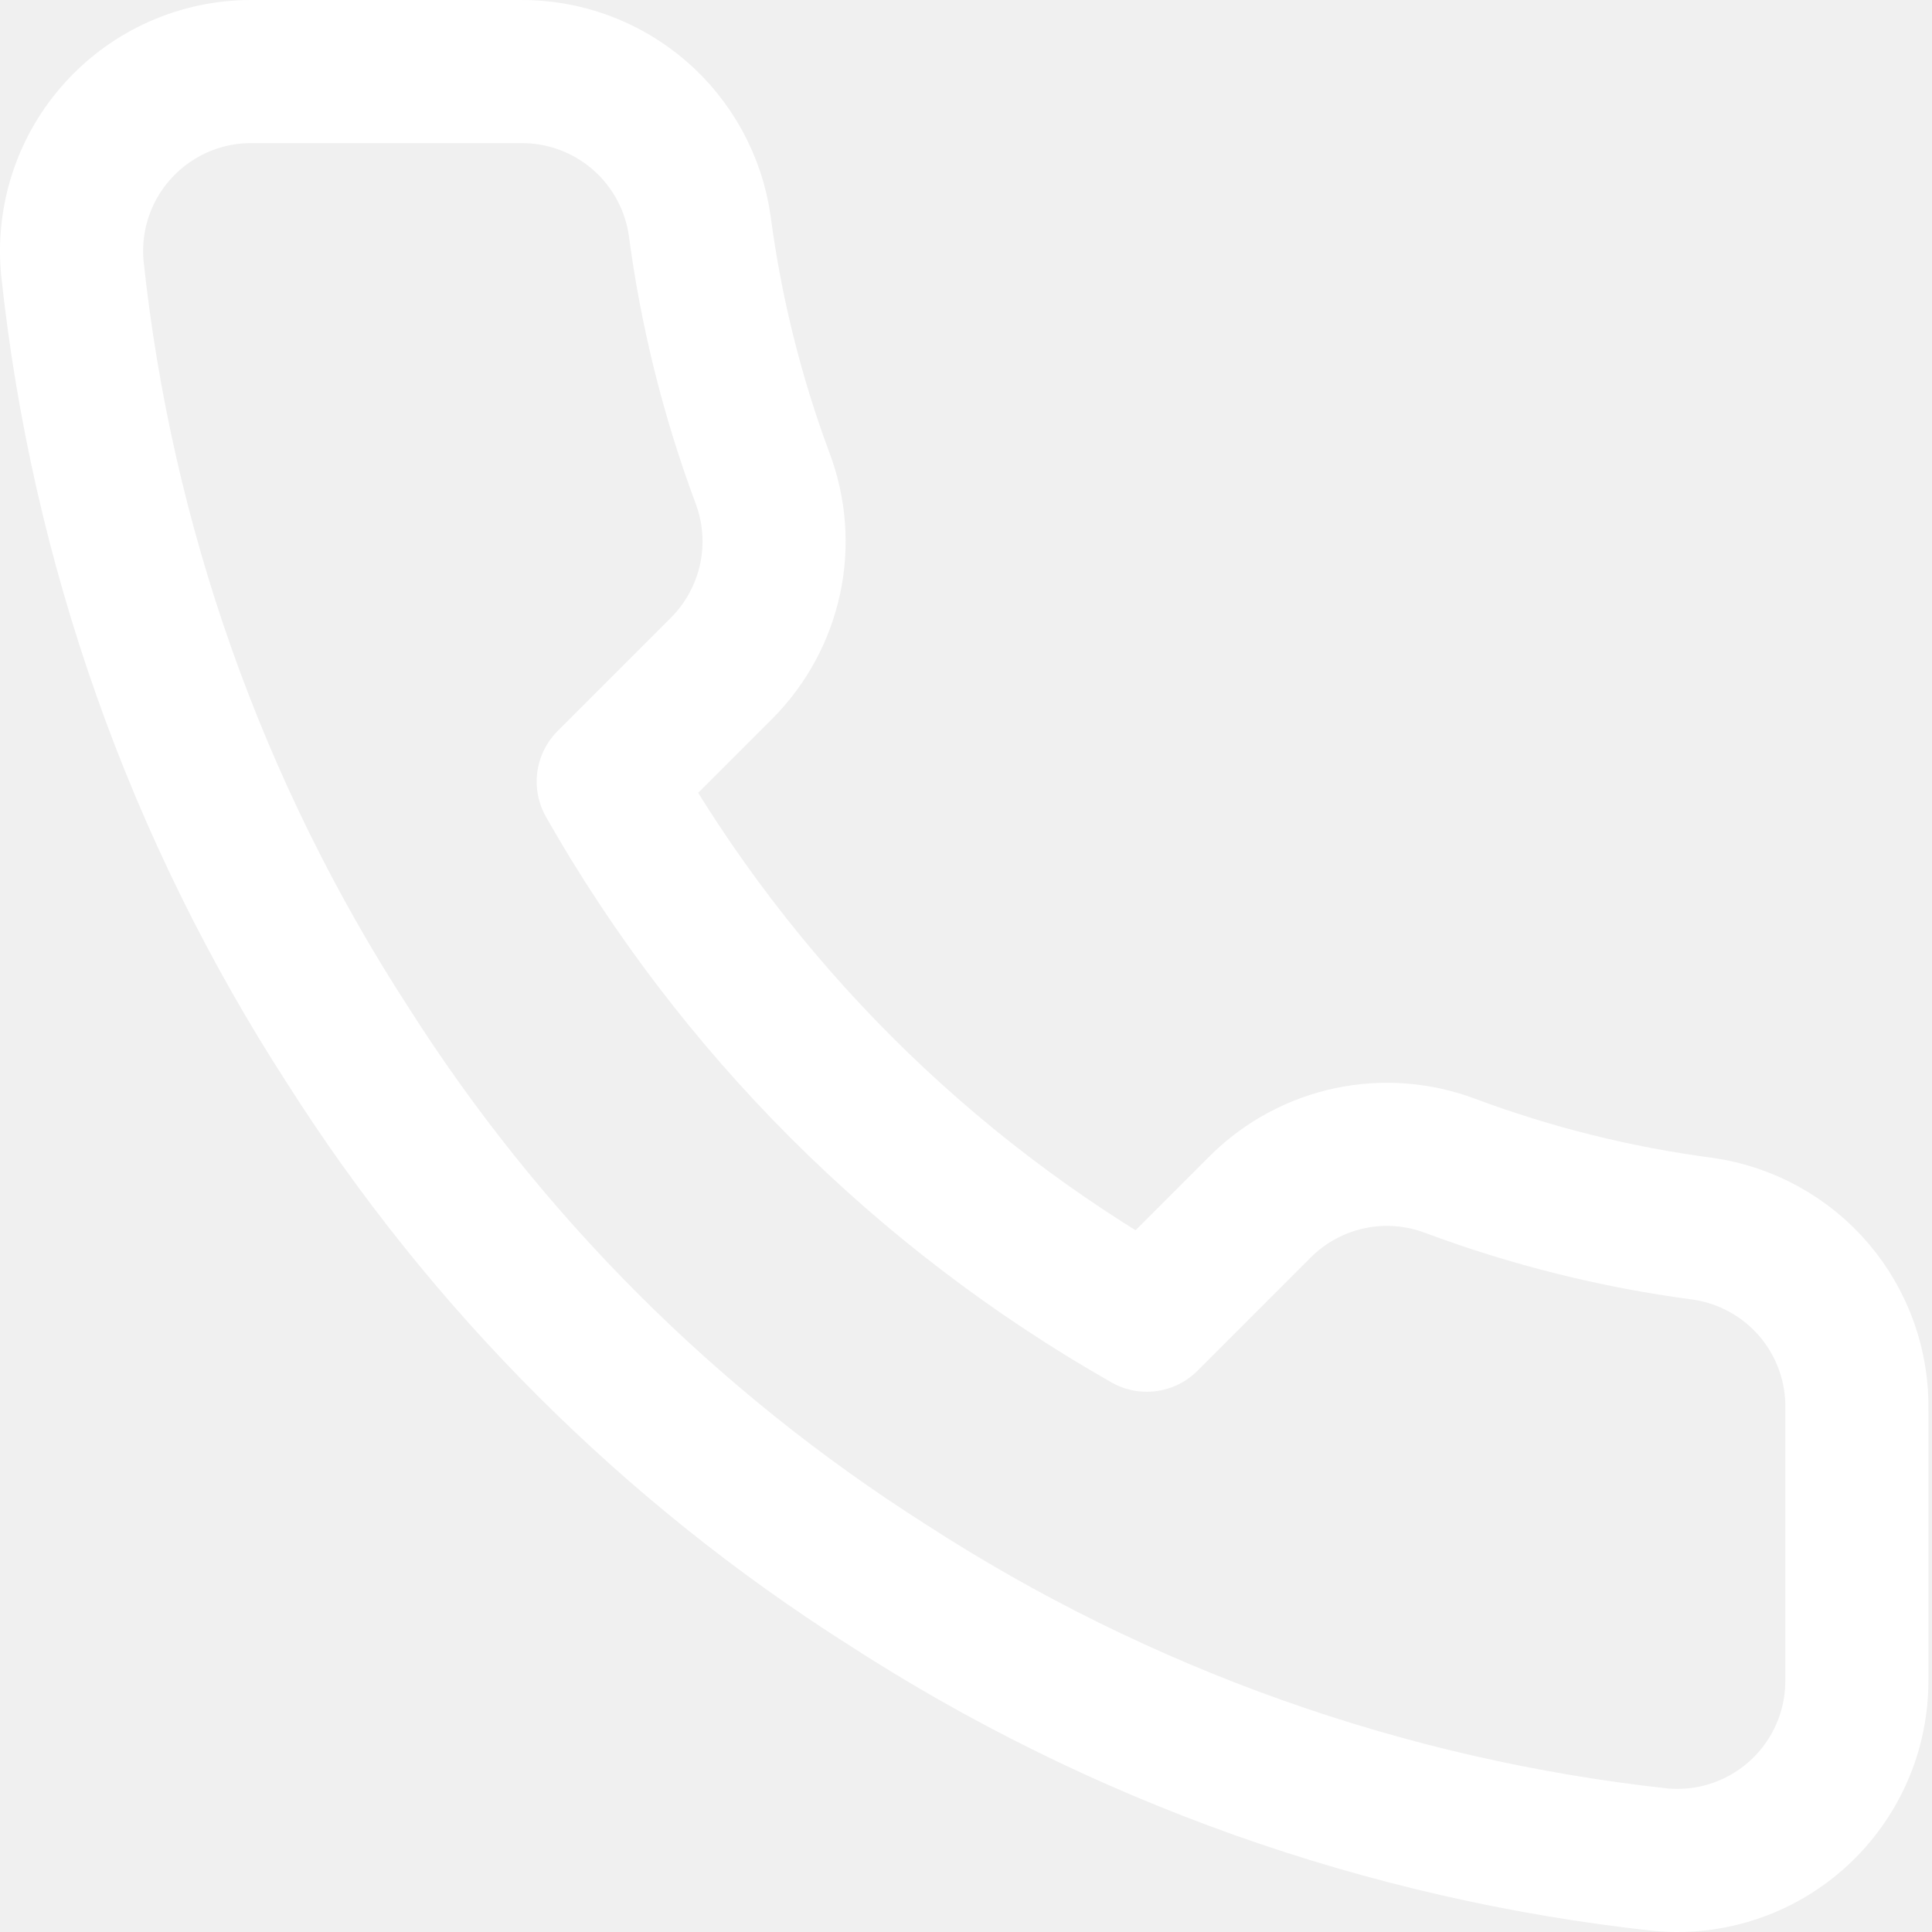
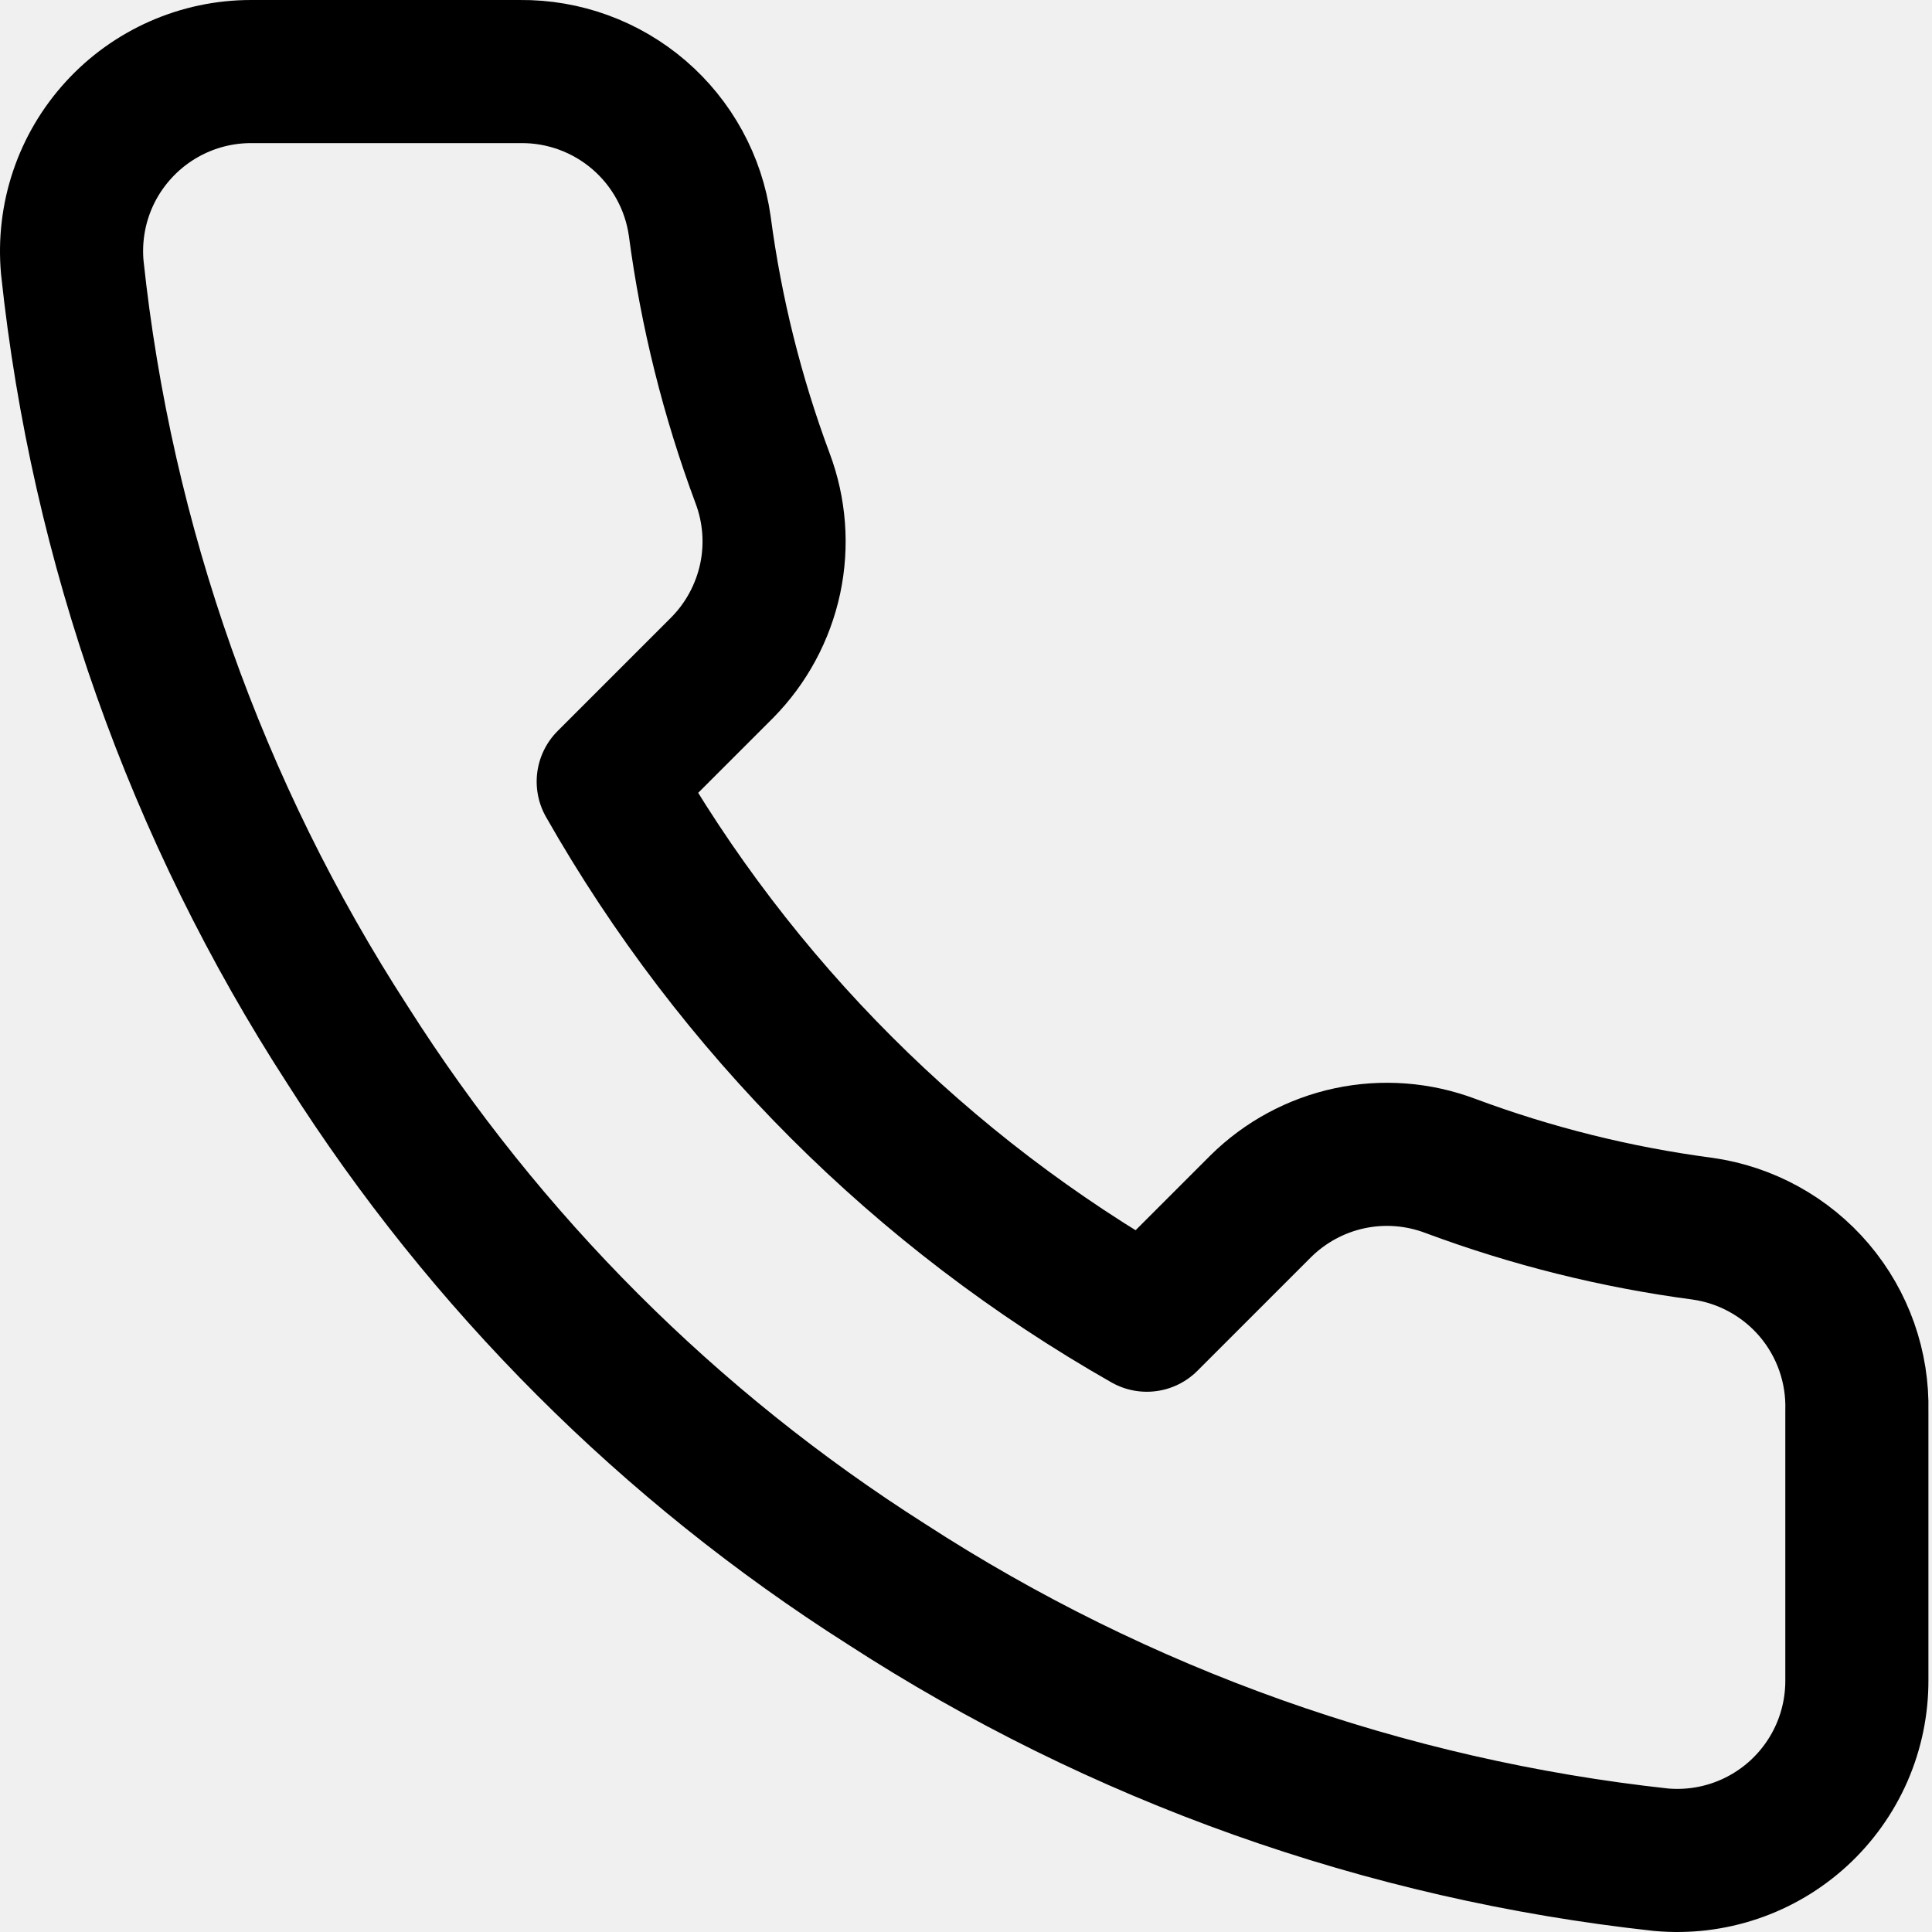
<svg xmlns="http://www.w3.org/2000/svg" width="27" height="27" viewBox="0 0 27 27" fill="none">
-   <path d="M25.95 19.717V23.481C25.951 23.83 25.88 24.176 25.74 24.496C25.6 24.816 25.394 25.104 25.137 25.34C24.879 25.576 24.576 25.756 24.244 25.868C23.913 25.98 23.563 26.021 23.215 25.99C19.355 25.57 15.646 24.251 12.389 22.139C9.357 20.212 6.788 17.643 4.862 14.611C2.741 11.339 1.422 7.613 1.01 3.735C0.979 3.388 1.02 3.038 1.131 2.708C1.242 2.378 1.421 2.075 1.656 1.818C1.891 1.56 2.177 1.355 2.495 1.214C2.814 1.073 3.158 1 3.507 1H7.27C7.879 0.994 8.469 1.21 8.931 1.607C9.392 2.004 9.694 2.555 9.779 3.158C9.938 4.362 10.233 5.545 10.657 6.683C10.826 7.132 10.863 7.62 10.763 8.089C10.662 8.558 10.43 8.989 10.093 9.33L8.5 10.923C10.285 14.064 12.886 16.664 16.027 18.45L17.62 16.857C17.961 16.52 18.392 16.287 18.861 16.187C19.33 16.087 19.818 16.124 20.267 16.293C21.405 16.717 22.587 17.012 23.792 17.171C24.401 17.257 24.958 17.564 25.356 18.033C25.754 18.503 25.965 19.102 25.95 19.717Z" stroke="white" stroke-width="2" stroke-linecap="round" stroke-linejoin="round" />
+   <path d="M25.95 19.717V23.481C25.951 23.83 25.88 24.176 25.74 24.496C25.6 24.816 25.394 25.104 25.137 25.34C24.879 25.576 24.576 25.756 24.244 25.868C23.913 25.98 23.563 26.021 23.215 25.99C19.355 25.57 15.646 24.251 12.389 22.139C9.357 20.212 6.788 17.643 4.862 14.611C2.741 11.339 1.422 7.613 1.01 3.735C0.979 3.388 1.02 3.038 1.131 2.708C1.242 2.378 1.421 2.075 1.656 1.818C1.891 1.56 2.177 1.355 2.495 1.214C2.814 1.073 3.158 1 3.507 1H7.27C7.879 0.994 8.469 1.21 8.931 1.607C9.392 2.004 9.694 2.555 9.779 3.158C9.938 4.362 10.233 5.545 10.657 6.683C10.826 7.132 10.863 7.62 10.763 8.089C10.662 8.558 10.43 8.989 10.093 9.33L8.5 10.923C10.285 14.064 12.886 16.664 16.027 18.45L17.62 16.857C17.961 16.52 18.392 16.287 18.861 16.187C19.33 16.087 19.818 16.124 20.267 16.293C21.405 16.717 22.587 17.012 23.792 17.171C24.401 17.257 24.958 17.564 25.356 18.033C25.754 18.503 25.965 19.102 25.95 19.717Z" stroke="black" stroke-width="2" stroke-linecap="round" stroke-linejoin="round" />
</svg>
